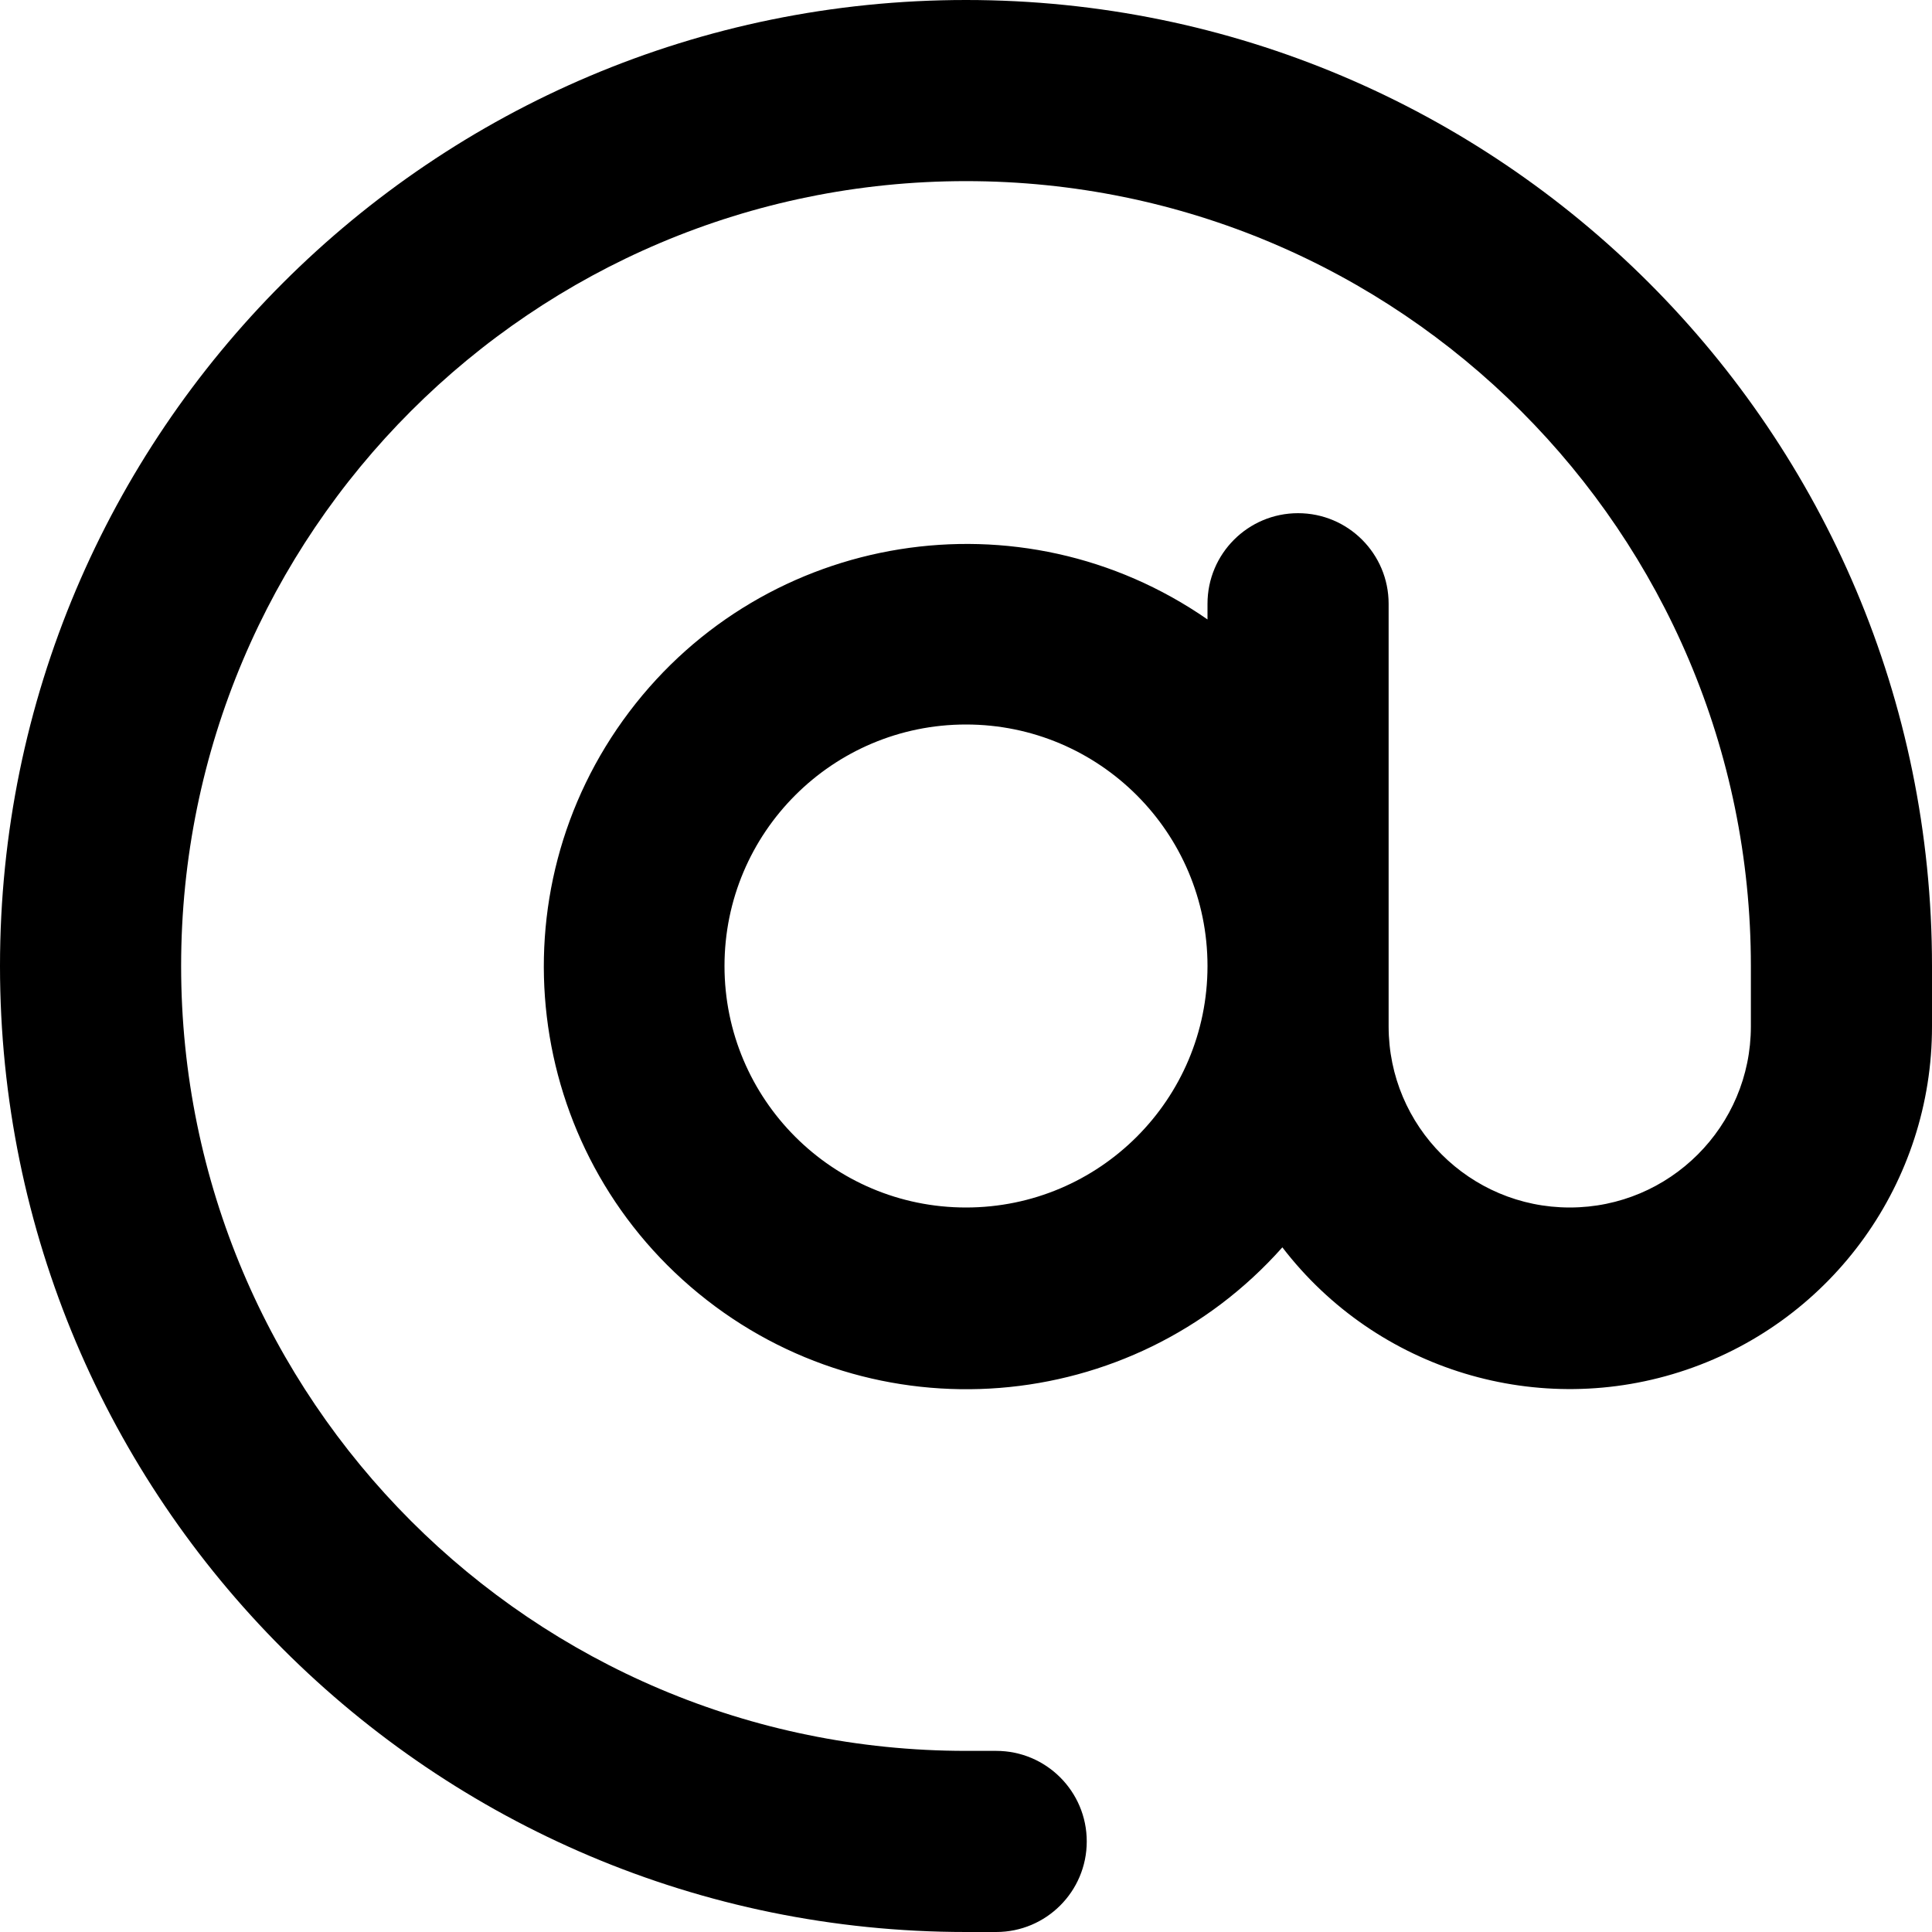
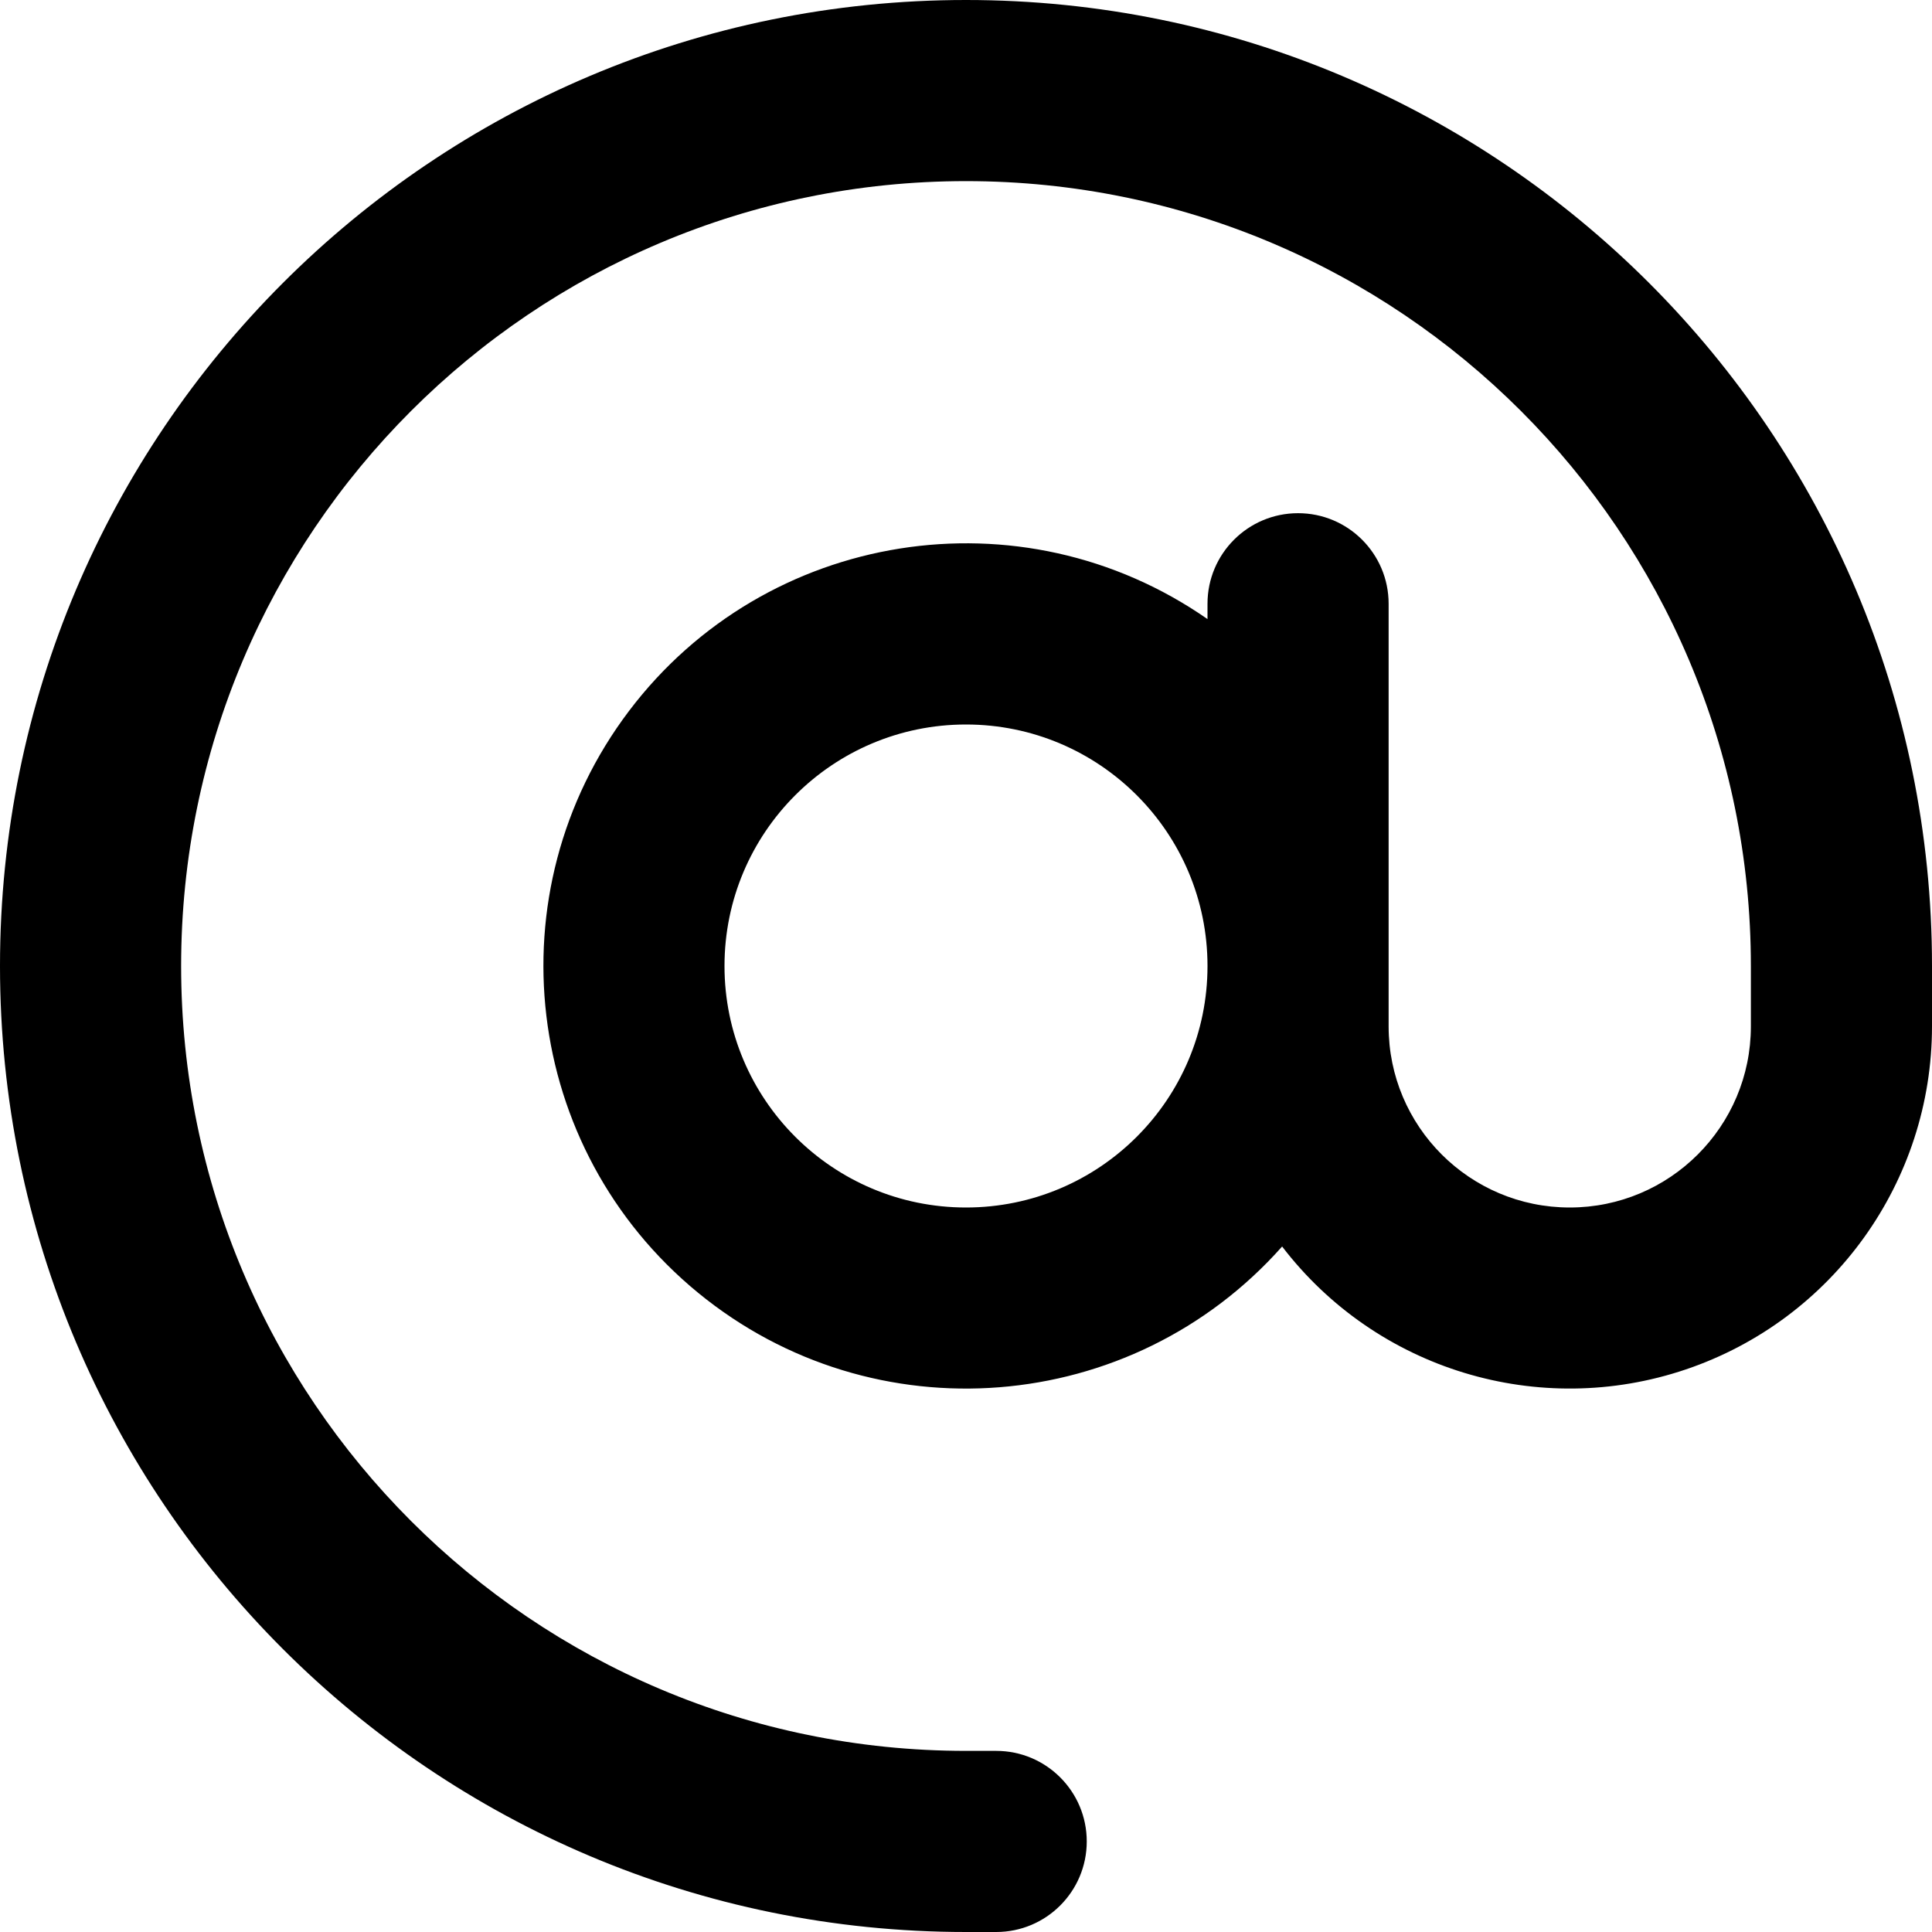
<svg xmlns="http://www.w3.org/2000/svg" fill="currentColor" class="vi" viewBox="0 0 16 16">
-   <path d="M8 0a8 8 0 1 0 0 16h.25a.75.75 0 0 0 0-1.5H8A6.5 6.5 0 1 1 14.5 8v.5a1.5 1.5 0 0 1-3 0V5A.75.75 0 0 0 10 5v.13a3.5 3.5 0 1 0 .62 5.2A3 3 0 0 0 16 8.5V8a8 8 0 0 0-8-8Zm2 8a2 2 0 1 1-4 0 2 2 0 0 1 4 0Z" />
+   <path d="M8 0a8 8 0 1 0 0 16h.25a.75.75 0 0 0 0-1.5H8A6.5 6.5 0 1 1 14.5 8v.5a1.5 1.5 0 0 1-3 0V5A.75.75 0 0 0 10 5v.127a3.5 3.5 0 1 0 .618 5.196A3 3 0 0 0 16 8.5V8a8 8 0 0 0-8-8Zm2 8a2 2 0 1 1-4 0 2 2 0 0 1 4 0Z" />
</svg>
